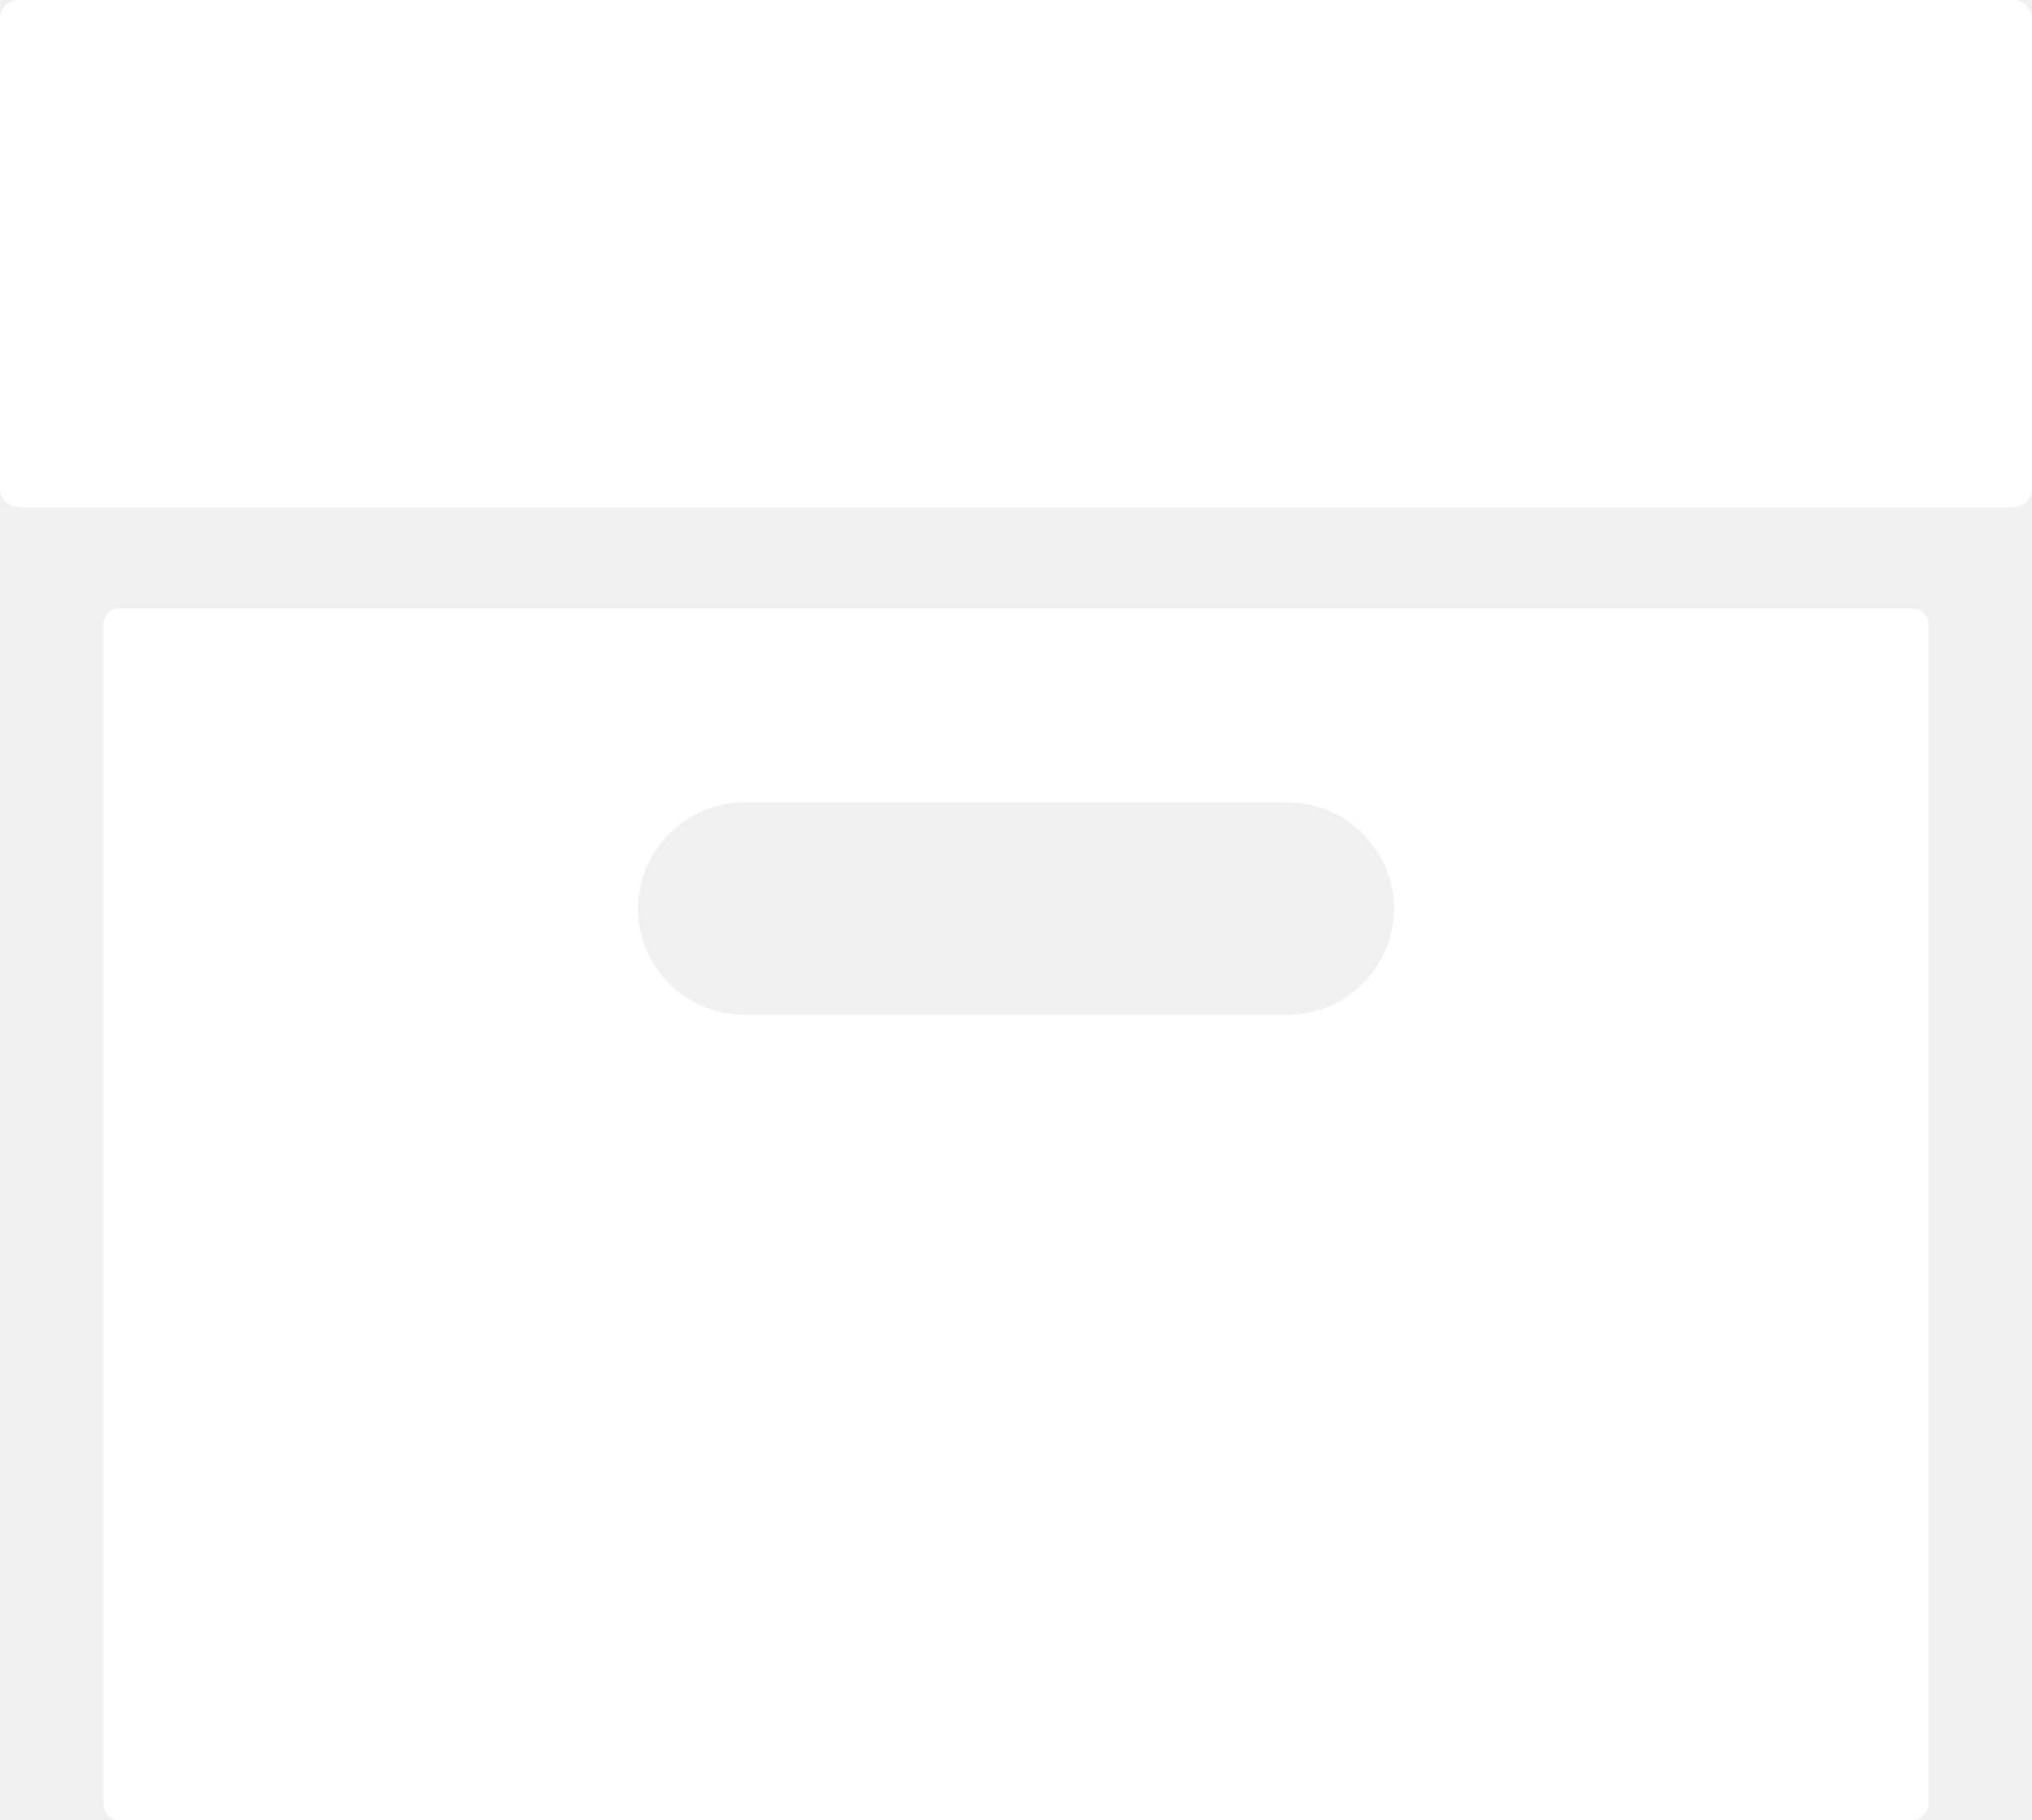
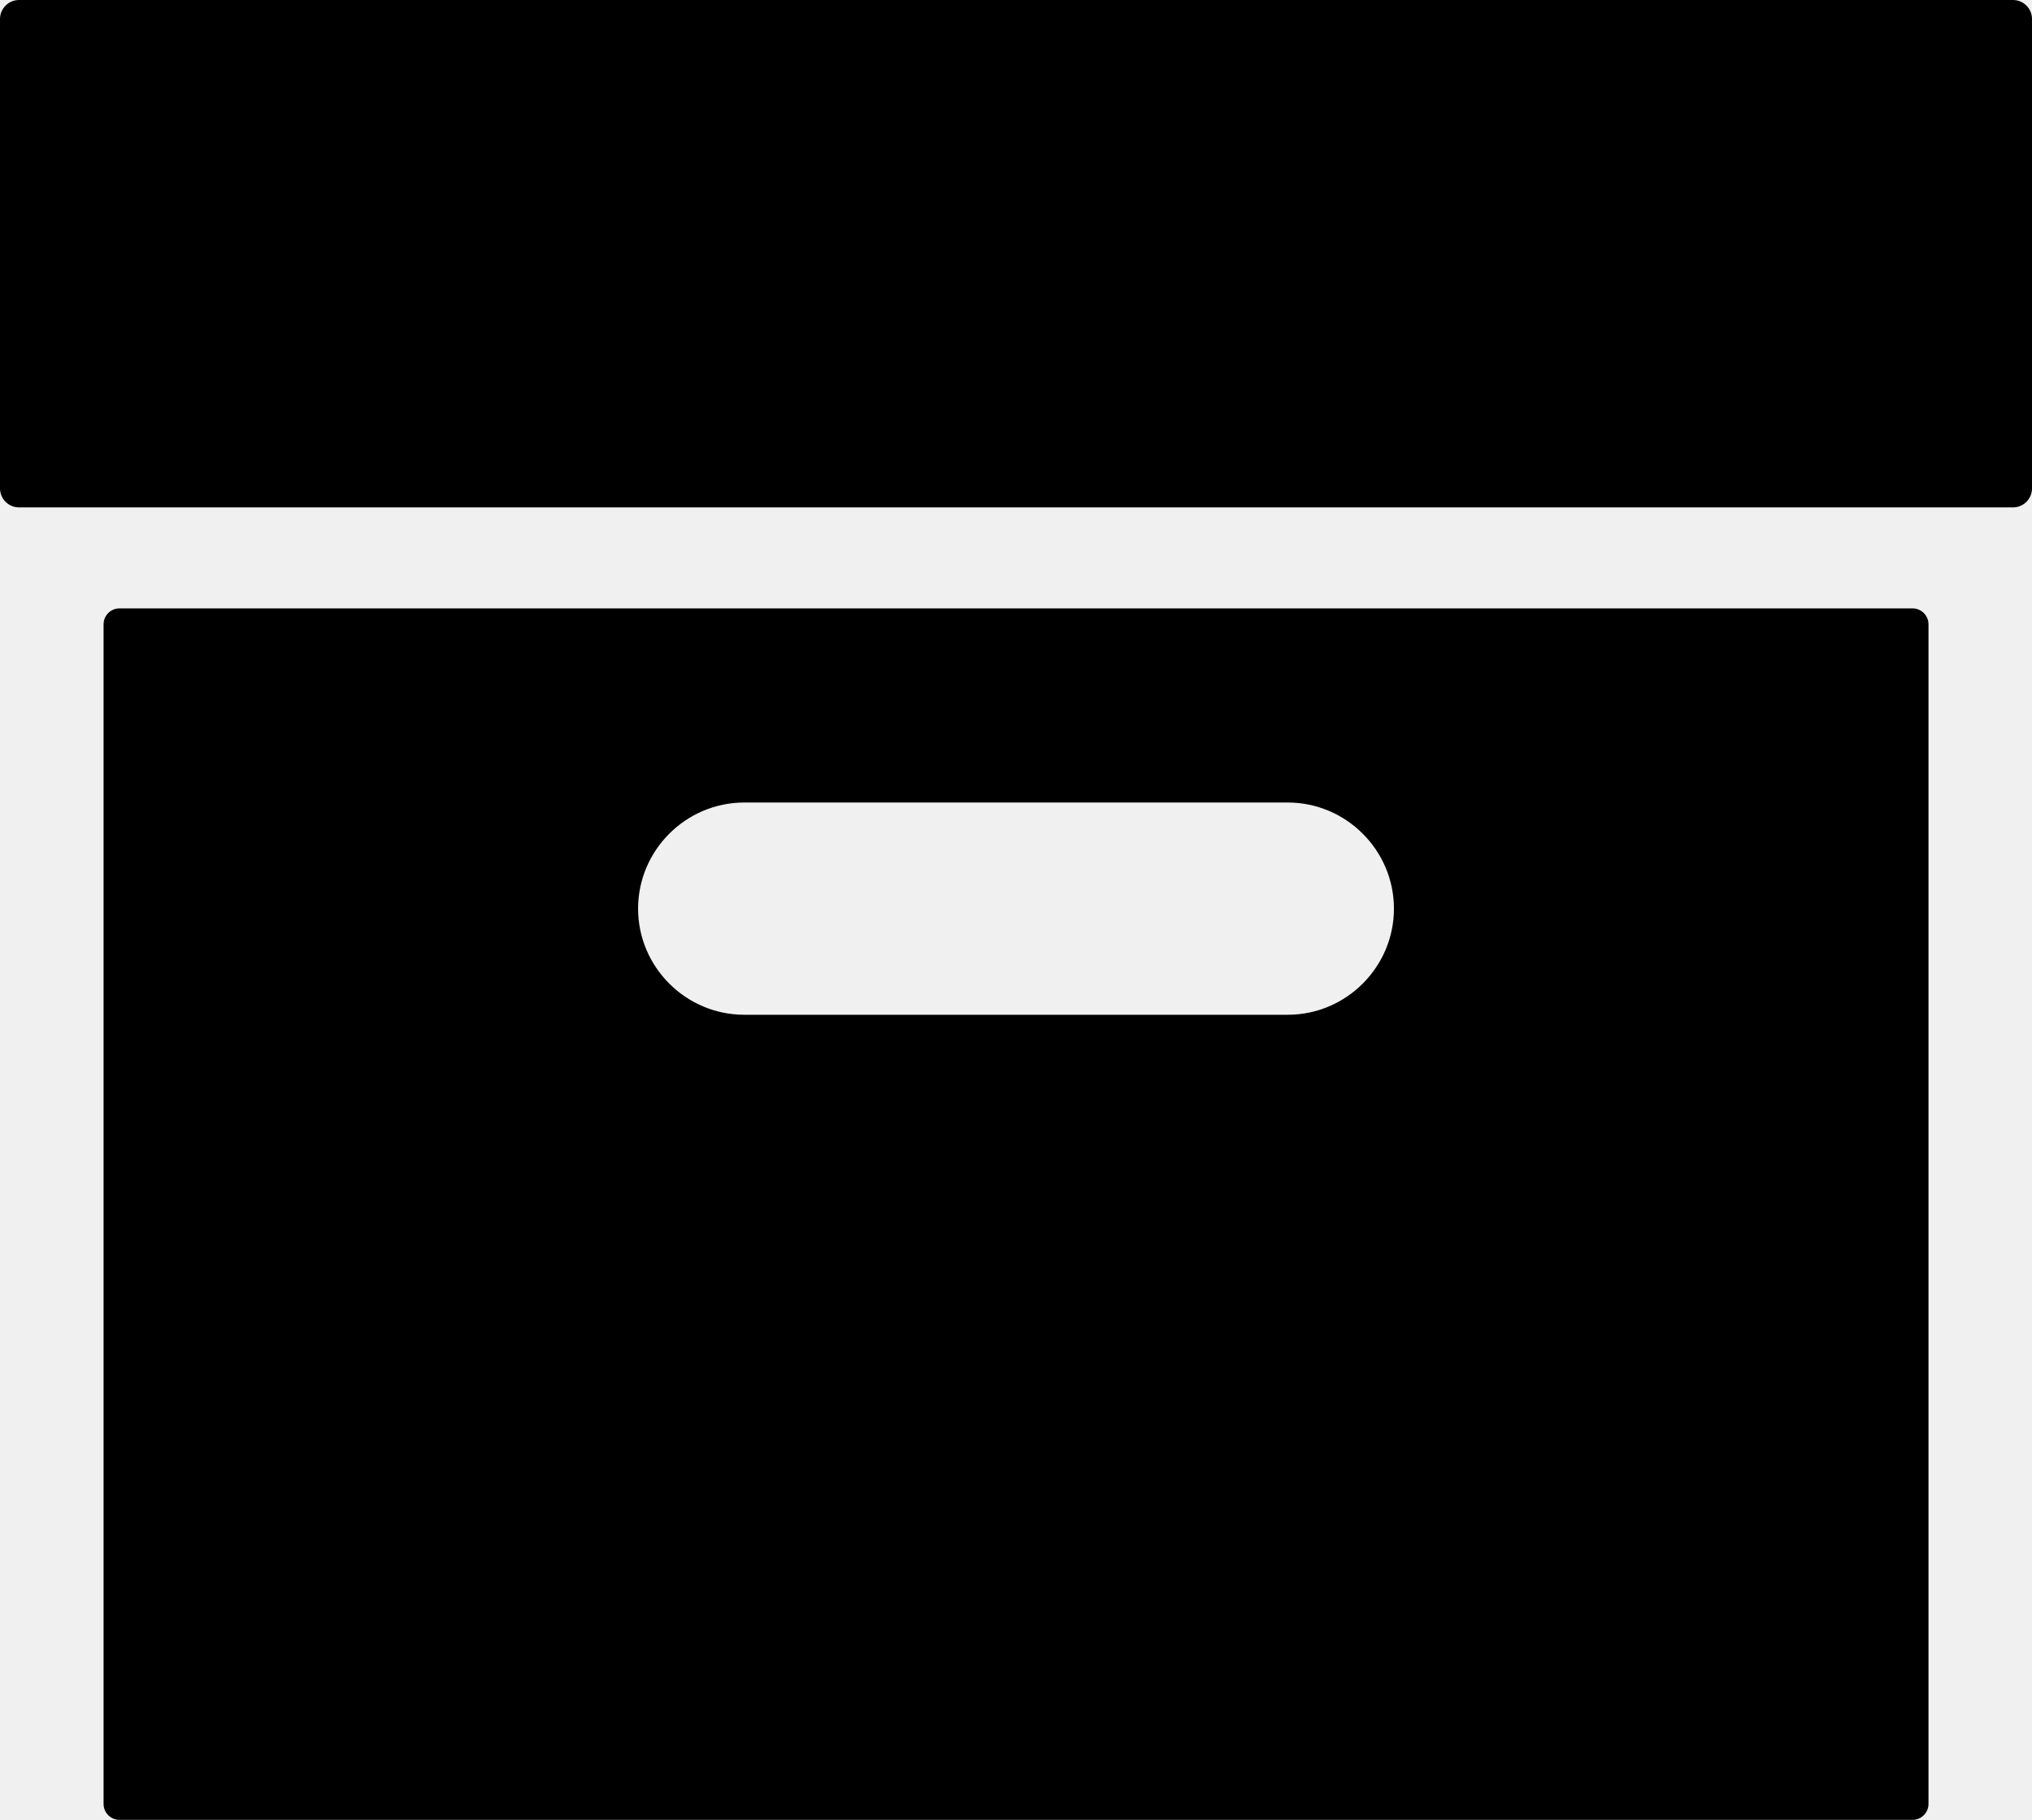
<svg xmlns="http://www.w3.org/2000/svg" version="1.1" id="Layer_1" x="0px" y="0px" width="122.878px" height="110.041px" viewBox="0 0 122.878 110.041" enable-background="new 0 0 122.878 110.041" xml:space="preserve">
  <g>
-     <path fill="#FFFFFF" fill-rule="evenodd" clip-rule="evenodd" d="M1.149,0h120.583c0.631,0,1.146,0.518,1.146,1.149v28.383 c0,0.634-0.516,1.149-1.146,1.149H1.149C0.518,30.681,0,30.166,0,29.532V1.149C0,0.518,0.518,0,1.149,0L1.149,0z M7.224,36.787 h108.433c0.526,0,0.962,0.43,0.962,0.961v71.331c0,0.529-0.436,0.962-0.962,0.962H7.224c-0.528,0-0.961-0.433-0.961-0.962V37.749 C6.263,37.217,6.695,36.787,7.224,36.787L7.224,36.787z M45.005,48.526h32.87c3.529,0,6.419,2.888,6.419,6.417l0,0 c0,3.529-2.89,6.416-6.419,6.416h-32.87c-3.532,0-6.419-2.887-6.419-6.416l0,0C38.586,51.414,41.474,48.526,45.005,48.526 L45.005,48.526z" />
+     <path fill-rule="evenodd" clip-rule="evenodd" d="M1.149,0h120.583c0.631,0,1.146,0.518,1.146,1.149v28.383 c0,0.634-0.516,1.149-1.146,1.149H1.149C0.518,30.681,0,30.166,0,29.532V1.149C0,0.518,0.518,0,1.149,0L1.149,0z M7.224,36.787 h108.433c0.526,0,0.962,0.43,0.962,0.961v71.331c0,0.529-0.436,0.962-0.962,0.962H7.224c-0.528,0-0.961-0.433-0.961-0.962V37.749 C6.263,37.217,6.695,36.787,7.224,36.787L7.224,36.787z M45.005,48.526h32.87c3.529,0,6.419,2.888,6.419,6.417l0,0 c0,3.529-2.89,6.416-6.419,6.416h-32.87c-3.532,0-6.419-2.887-6.419-6.416l0,0C38.586,51.414,41.474,48.526,45.005,48.526 L45.005,48.526z" />
  </g>
</svg>
